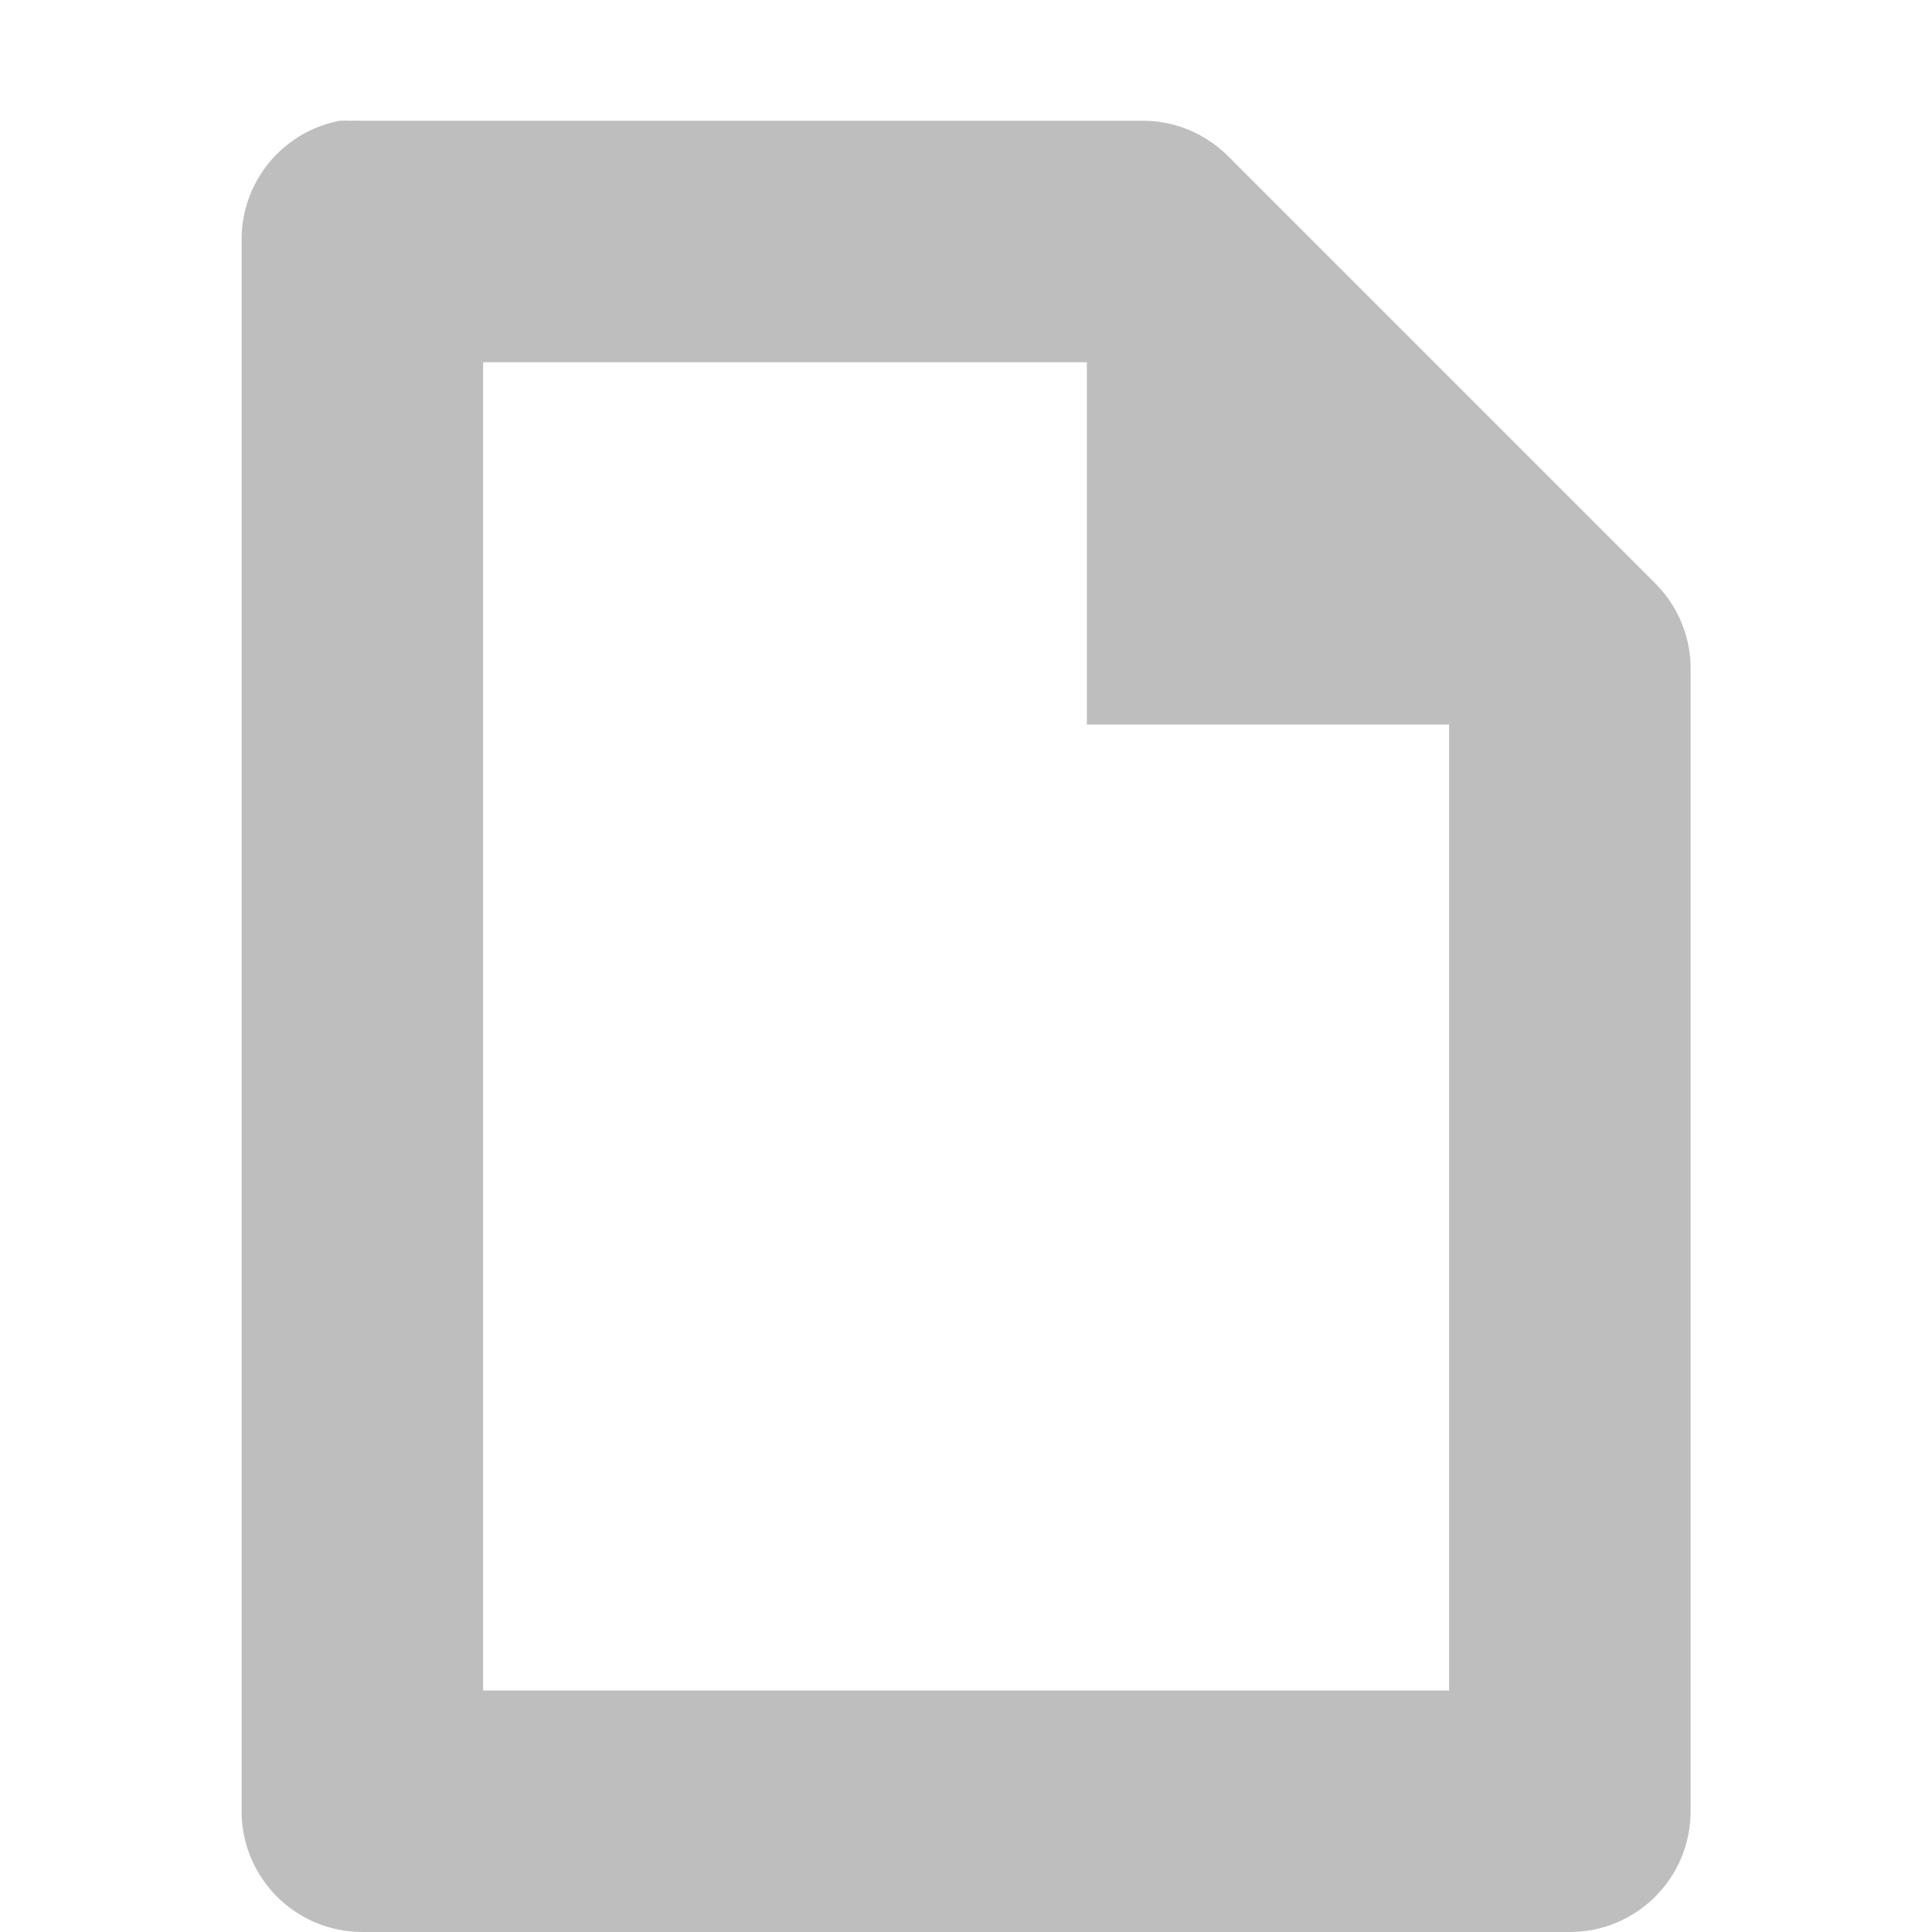
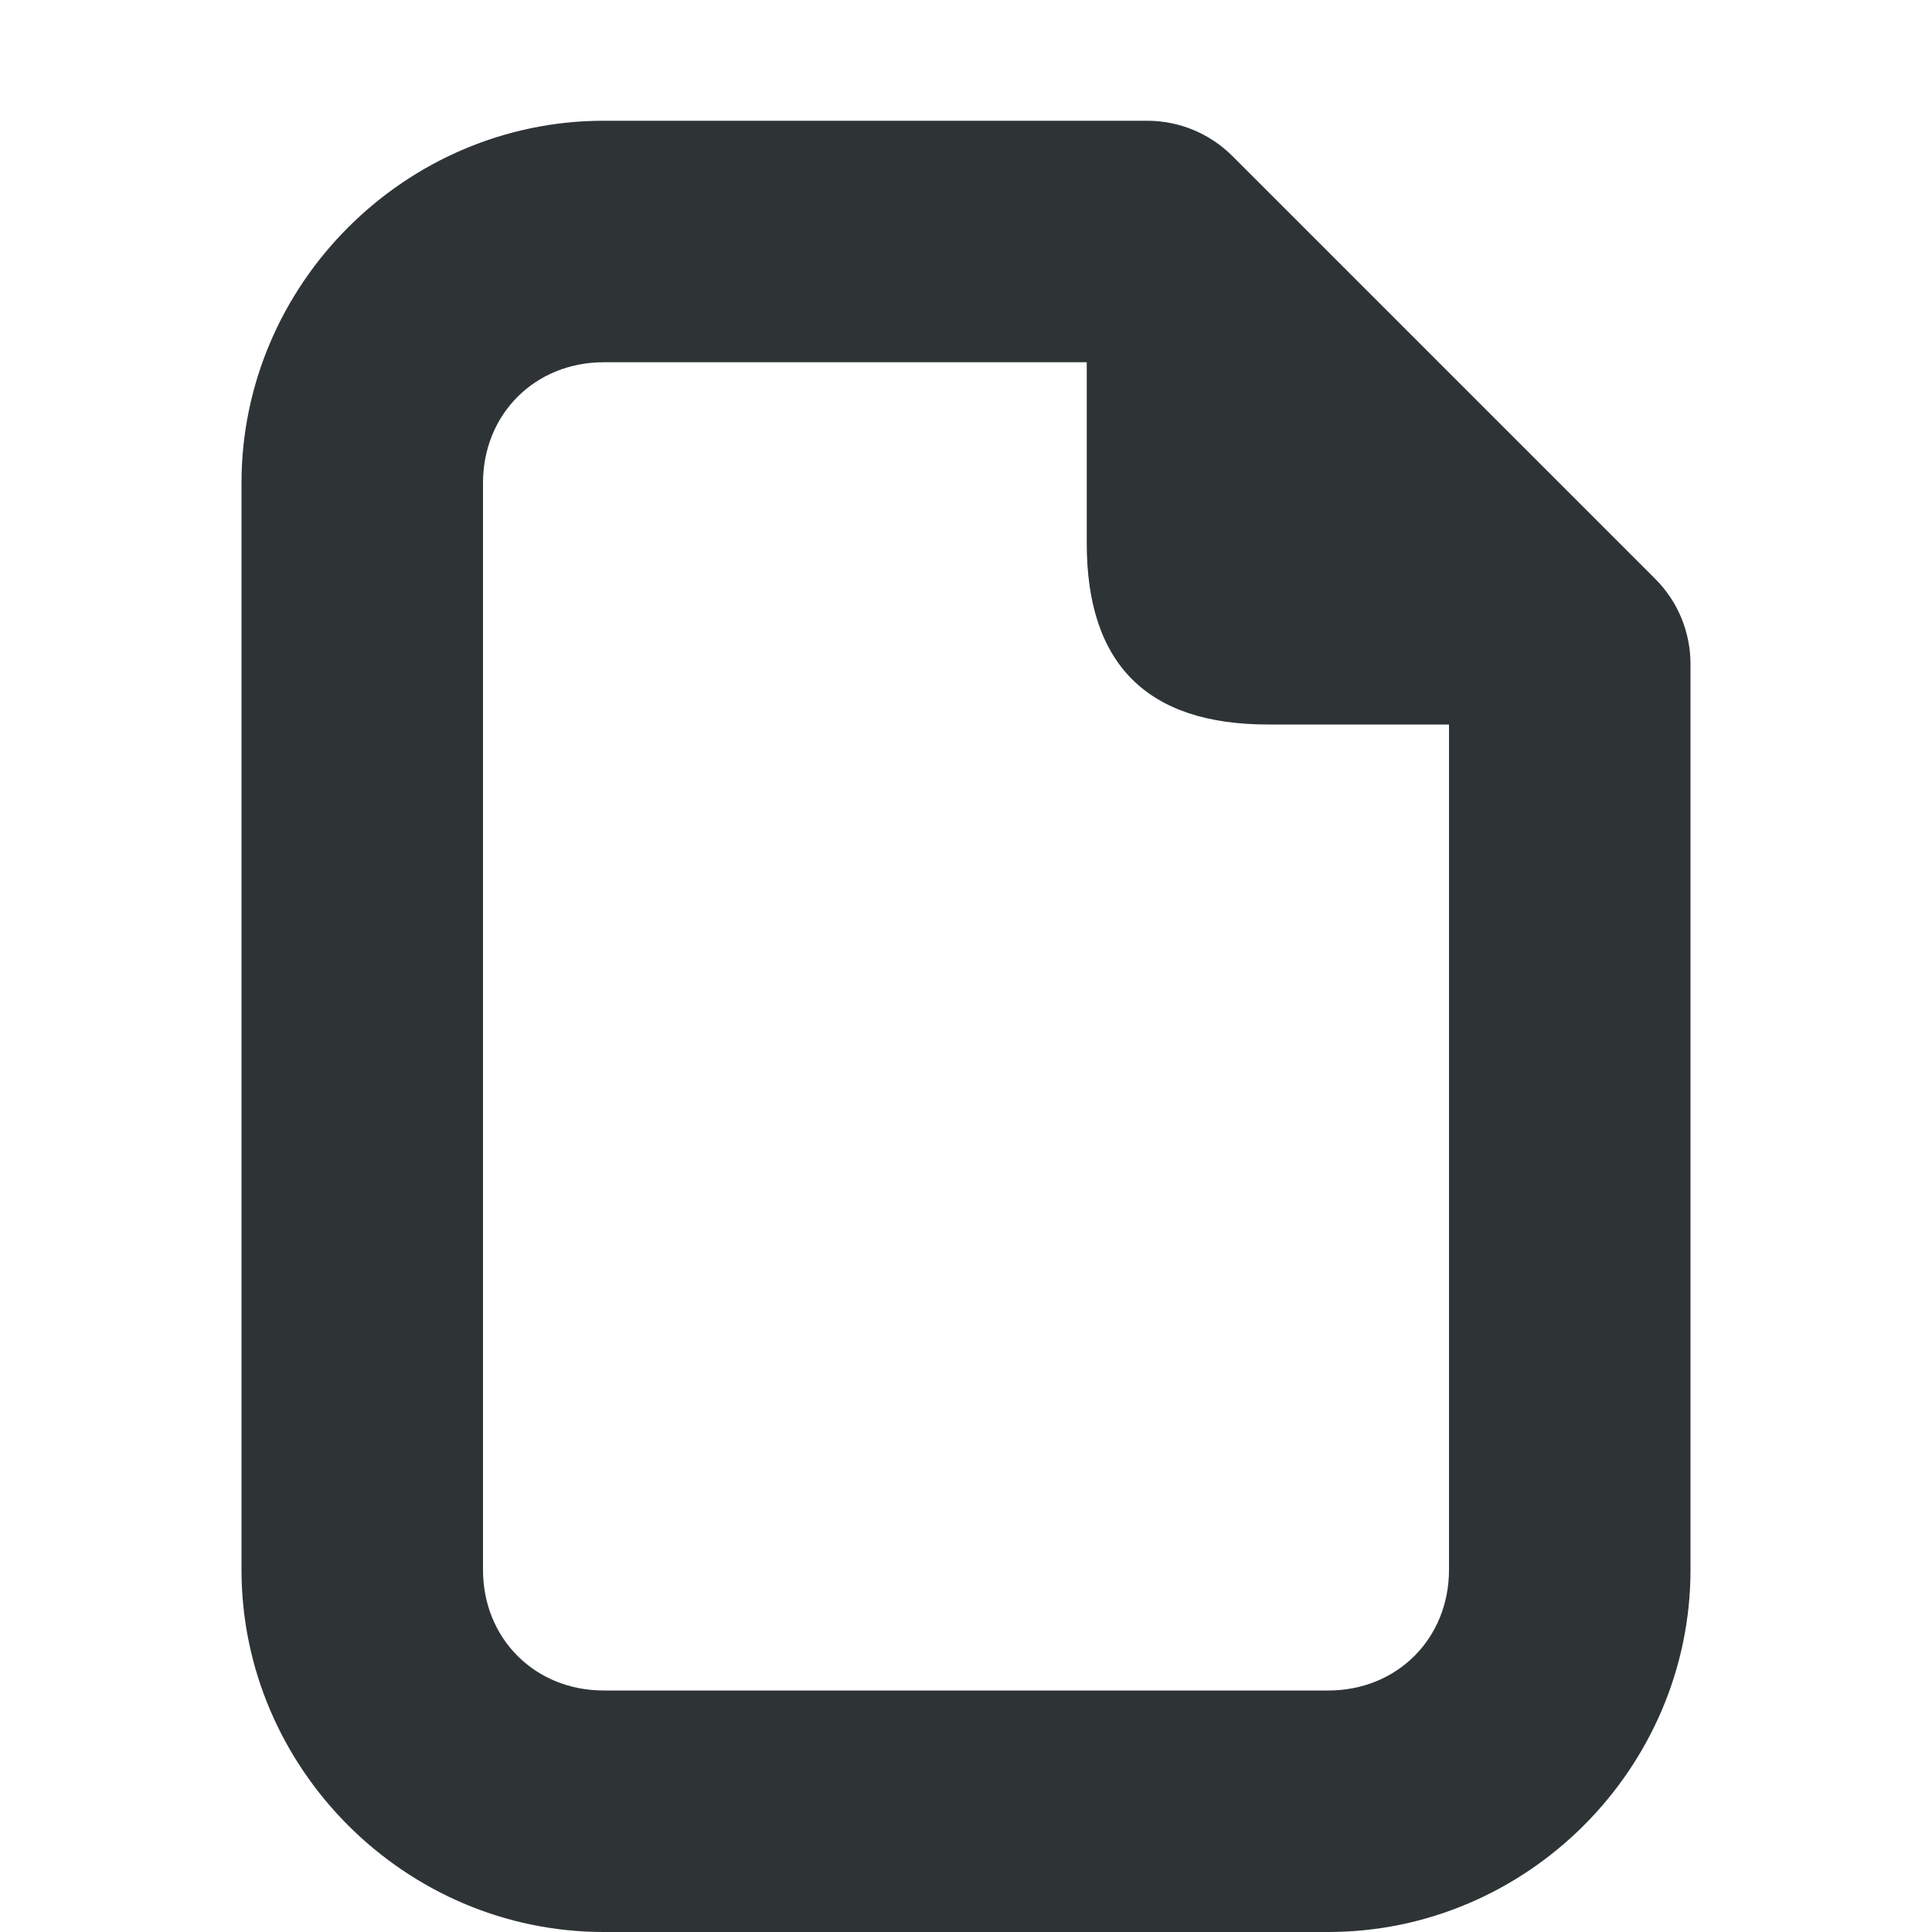
- <svg xmlns="http://www.w3.org/2000/svg" id="svg7384" version="1.1" height="16" width="16">
-   <defs id="defs7386" />
-   <g transform="translate(-462,-300)" id="layer9" style="display:inline" />
-   <g transform="translate(-462,-300)" id="layer10" />
-   <g transform="translate(-462,-300)" id="layer11" />
-   <g transform="translate(-462,-300)" id="layer12" />
-   <g transform="translate(-462,-300)" id="layer13" />
-   <g transform="translate(-462,-300)" id="layer14">
-     <path d="m 464.813,301 a 1,1 0 0 0 -0.812,1 l 0,13 a 1,1 0 0 0 1,1 l 10,0 a 1,1 0 0 0 1,-1 l 0,-9.438 a 1,1 0 0 0 -0.281,-0.719 l -3.562,-3.562 A 1,1 0 0 0 471.438,301 l -6.438,0 a 1,1 0 0 0 -0.094,0 1,1 0 0 0 -0.094,0 z m 1.188,2 5,0 0,3 3,0 0,8 -8,0 0,-11 z" id="path1234" style="font-size:medium;font-style:normal;font-variant:normal;font-weight:normal;font-stretch:normal;text-indent:0;text-align:start;text-decoration:none;line-height:normal;letter-spacing:normal;word-spacing:normal;text-transform:none;direction:ltr;block-progression:tb;writing-mode:lr-tb;text-anchor:start;baseline-shift:baseline;color:#000000;fill:#bebebe;fill-opacity:1;stroke:none;stroke-width:2;marker:none;visibility:visible;display:inline;overflow:visible;enable-background:accumulate;font-family:Sans;-inkscape-font-specification:Sans" />
-   </g>
-   <g transform="translate(-462,-300)" id="layer15" style="display:inline" />
-   <g transform="translate(-462,-300)" id="g4953" style="display:inline" />
+ <svg xmlns="http://www.w3.org/2000/svg" height="16px" viewBox="0 0 16 16" width="16px">
+   <path d="m 5 1 c -1.645 0 -3 1.355 -3 3 v 9 c 0 1.645 1.355 3 3 3 h 6 c 1.645 0 3 -1.355 3 -3 v -7.5 c 0 -0.266 -0.105 -0.52 -0.293 -0.707 l -3.5 -3.5 c -0.188 -0.188 -0.441 -0.293 -0.707 -0.293 z m 0 2 h 4 v 1.5 c 0 1 0.5 1.5 1.5 1.5 h 1.5 v 7 c 0 0.57 -0.43 1 -1 1 h -6 c -0.57 0 -1 -0.43 -1 -1 v -9 c 0 -0.57 0.43 -1 1 -1 z m 0 0" fill="#2e3436" />
</svg>
